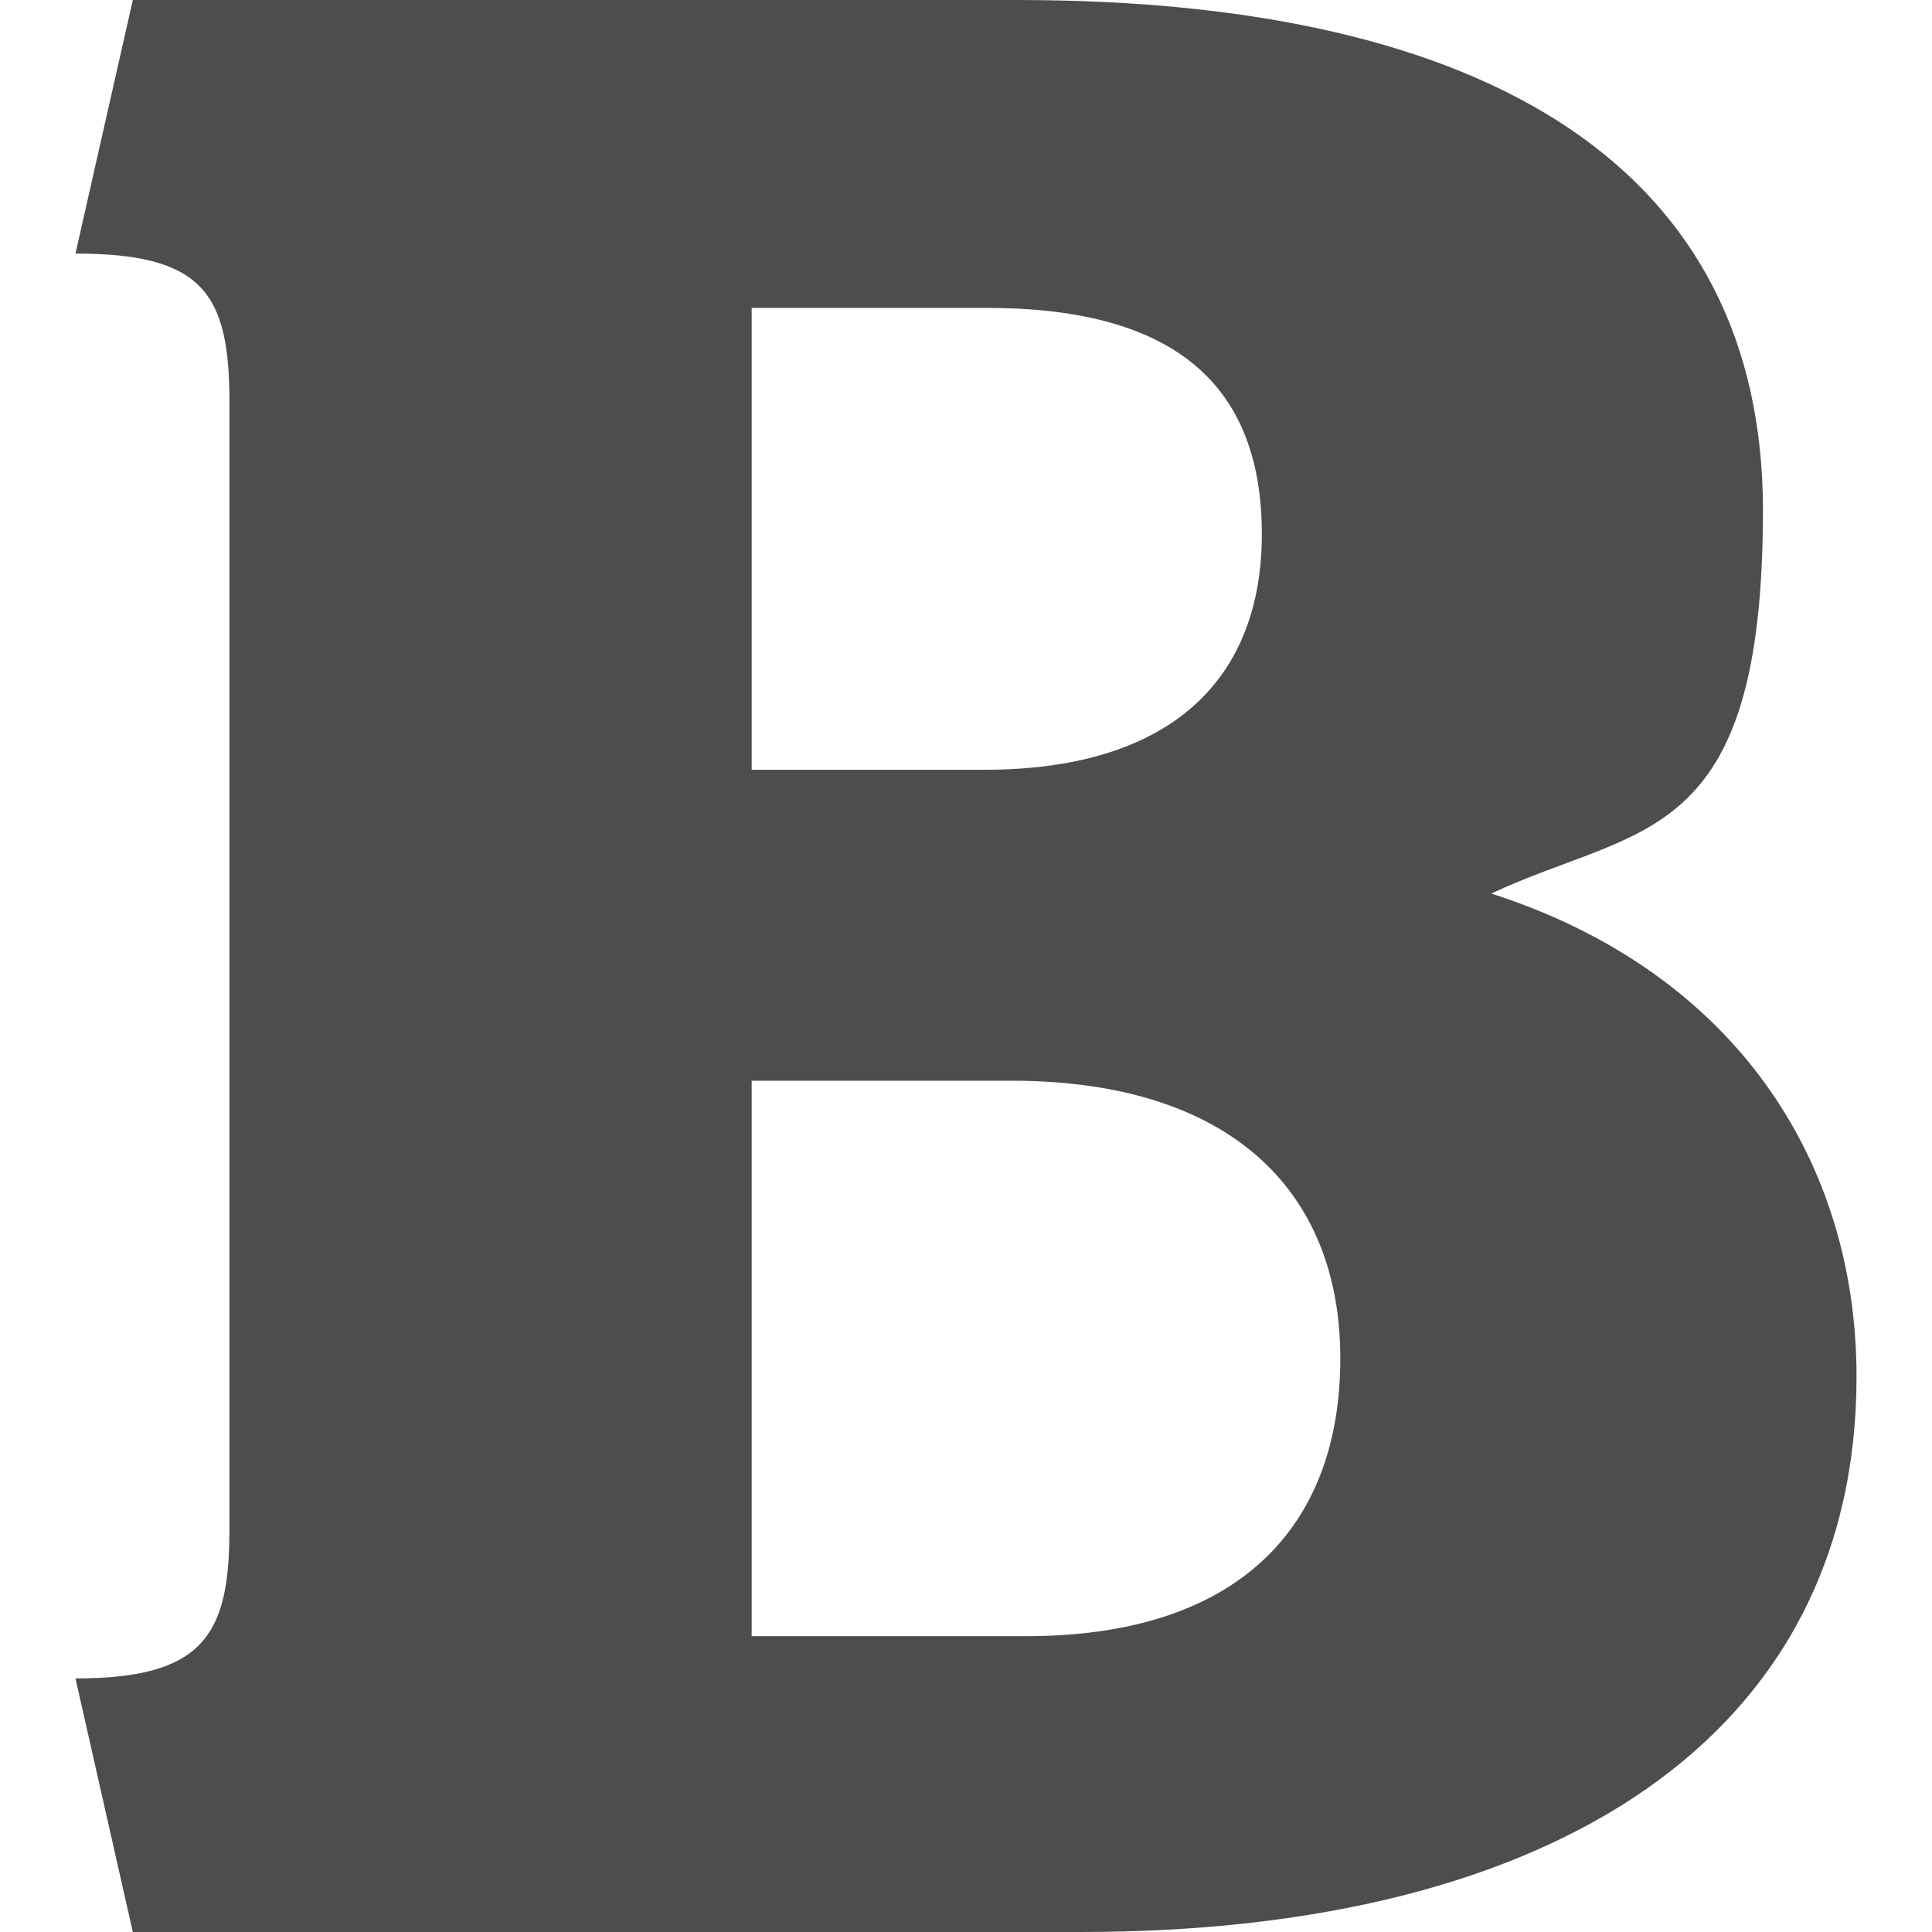
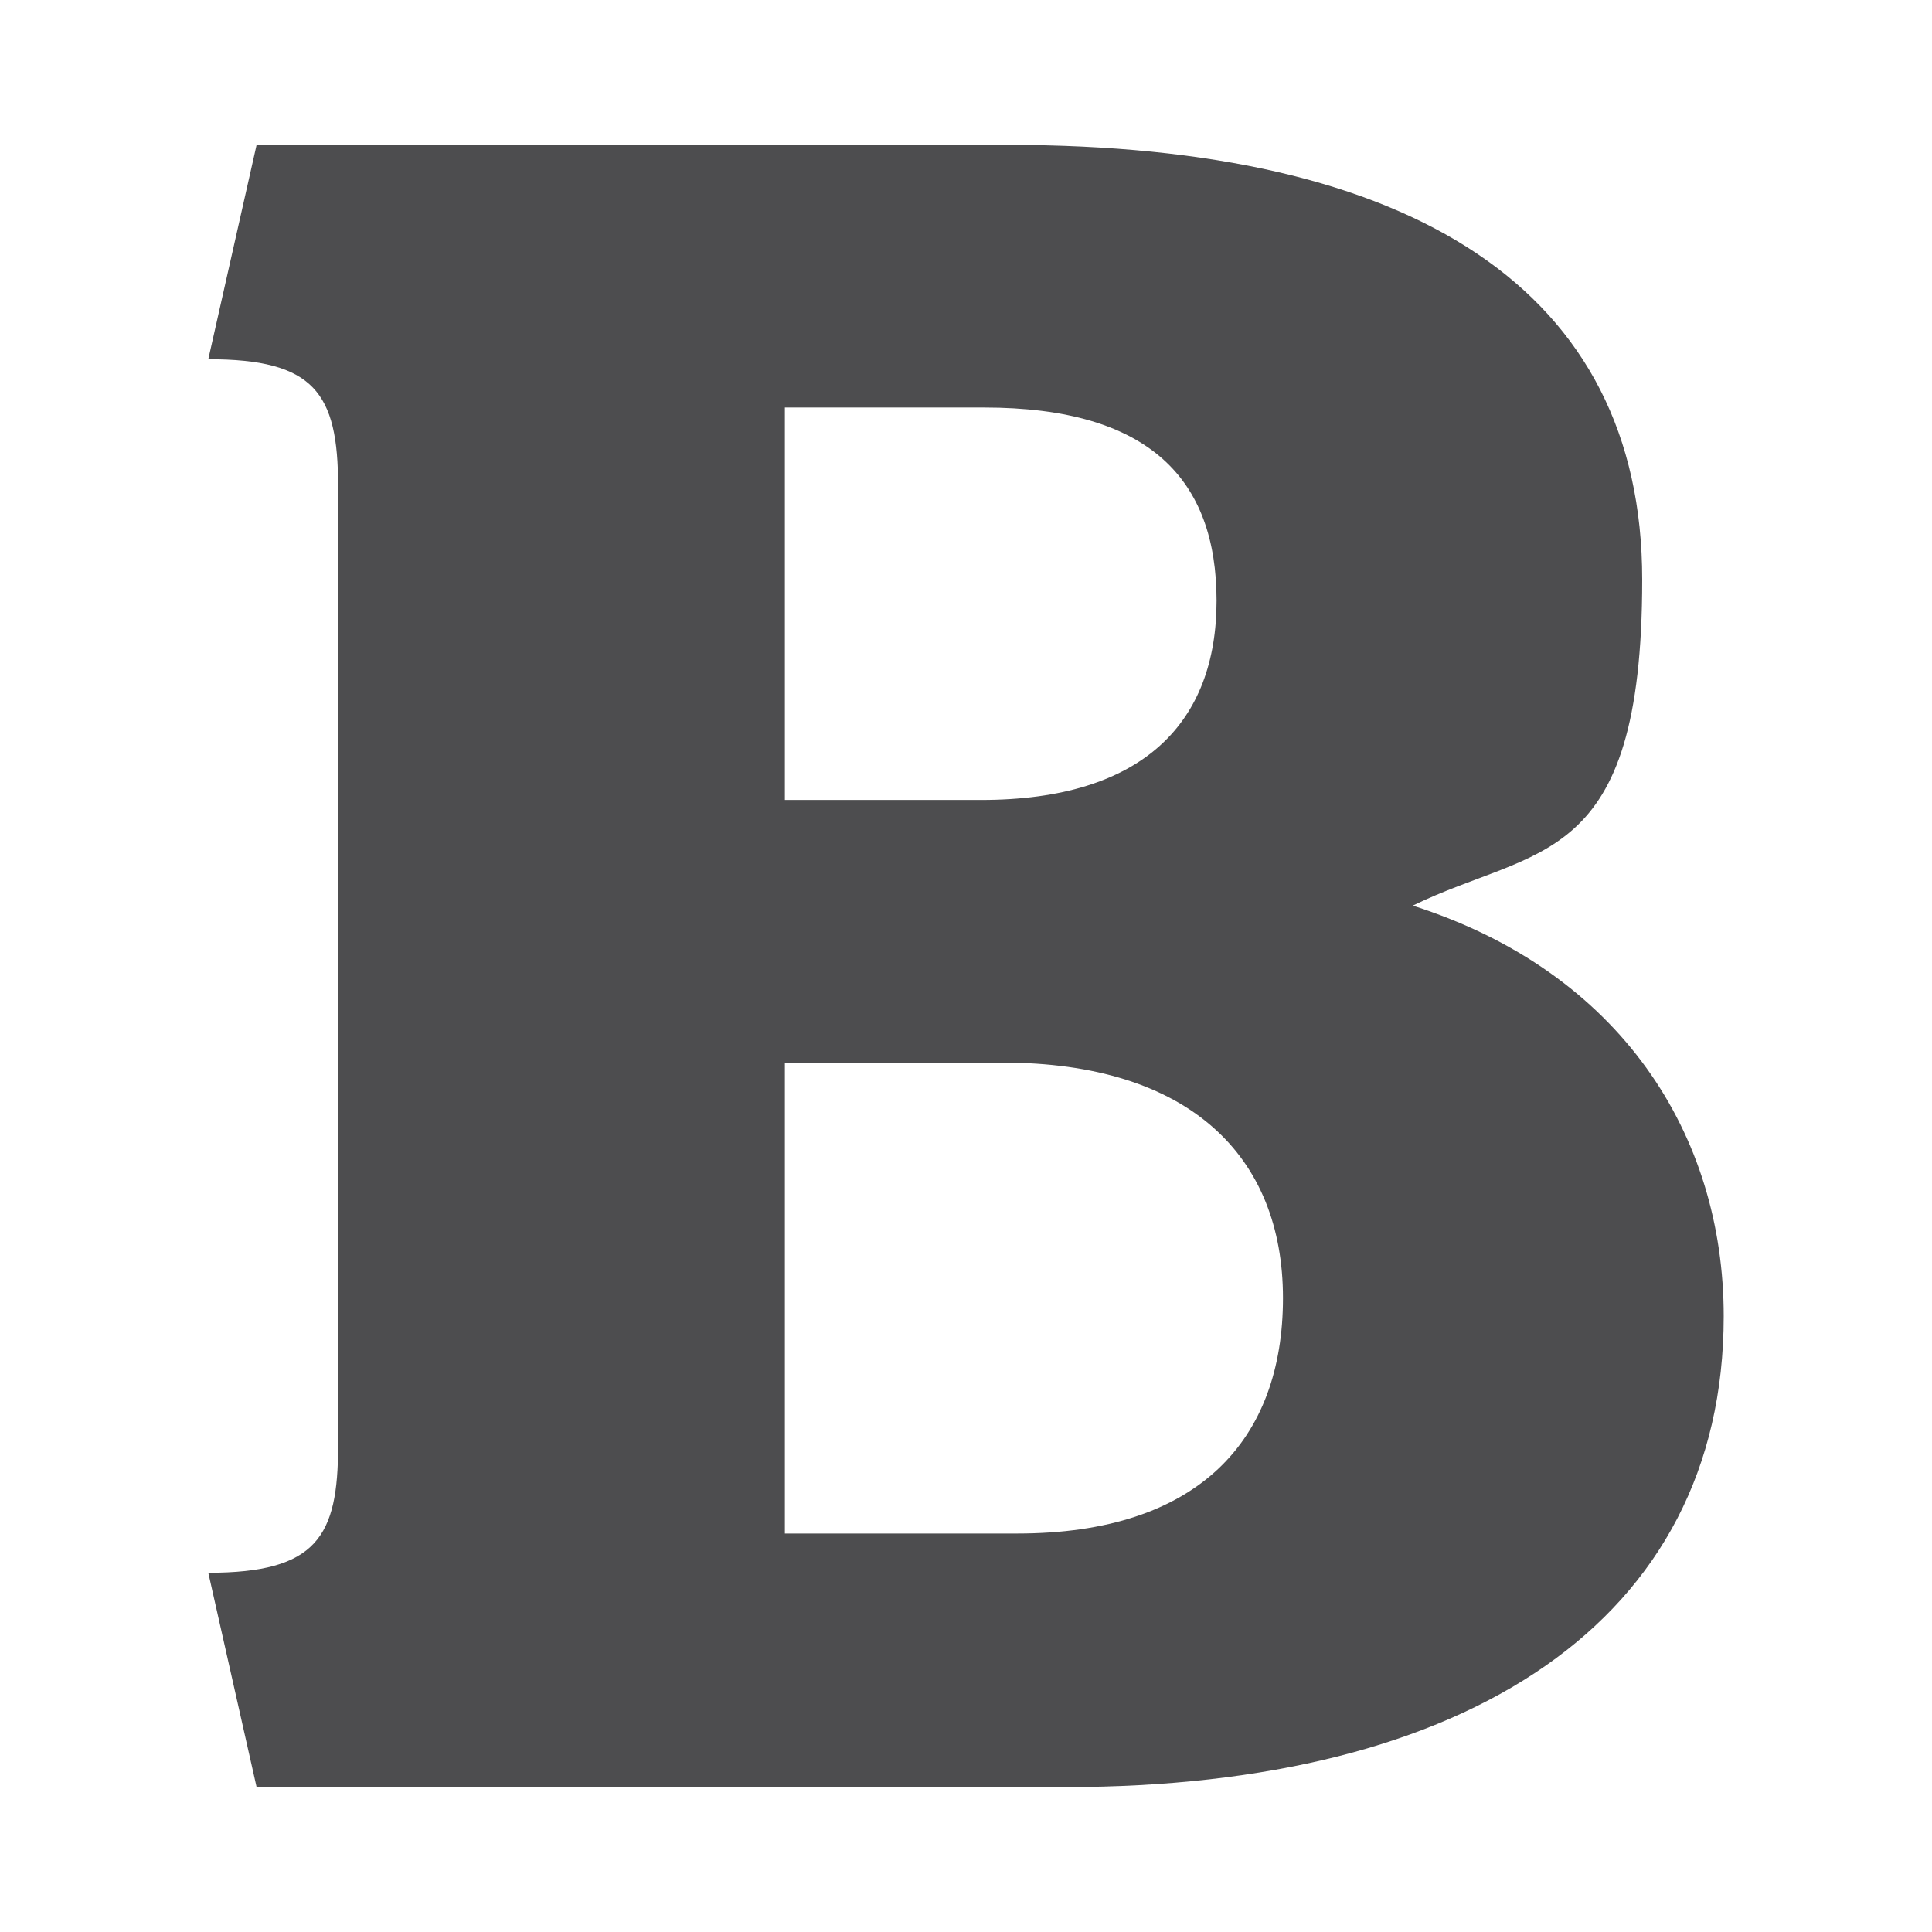
- <svg xmlns="http://www.w3.org/2000/svg" id="Layer_1" data-name="Layer 1" version="1.1" viewBox="0 0 64 64">
+ <svg xmlns="http://www.w3.org/2000/svg" id="Layer_1" version="1.1" viewBox="0 0 64 64">
  <defs>
    <style>
-       .cls-1 {
+       .st0 {
        fill: none;
      }

-       .cls-1, .cls-2 {
-         stroke-width: 0px;
-       }
- 
-       .cls-2 {
+       .st1 {
        fill: #4d4d4f;
      }
    </style>
  </defs>
-   <path class="cls-2" d="M35.8,64H4.4l-1.9-8.4c4.2,0,5.1-1.4,5.1-4.9V13.3c0-3.6-.9-4.9-5.1-4.9L4.4,0h29.3c15.8,0,24.7,5.7,24.7,16.9s-4.1,10.4-9,12.7c8.1,2.6,12.1,8.9,12.1,16,0,11.9-10,18.4-25.7,18.4ZM24.9,25.5h7.7c6.3,0,9.2-3.1,9.2-7.8s-2.6-7.5-9.1-7.5h-7.8v15.3ZM24.9,35.7v18.5h9.1c7,0,10.4-3.6,10.4-9.2s-3.7-9.2-10.9-9.2h-8.6Z" />
-   <rect class="cls-1" width="64" height="64" />
+   <path class="st1" d="M35.2,59.2H8.5l-1.6-7.1c3.6,0,4.3-1.2,4.3-4.2v-31.8c0-3.1-.8-4.2-4.3-4.2l1.6-7.1h24.9c13.4,0,21,4.8,21,14.4s-3.5,8.8-7.6,10.8c6.9,2.2,10.3,7.6,10.3,13.6,0,10.1-8.5,15.6-21.8,15.6ZM26,26.5h6.5c5.4,0,7.8-2.6,7.8-6.6s-2.2-6.4-7.7-6.4h-6.6s0,13,0,13ZM26,35.1v15.7h7.7c6,0,8.8-3.1,8.8-7.8s-3.1-7.8-9.3-7.8h-7.3Z" />
+   <rect class="st0" y="0" width="64" height="64" />
</svg>
